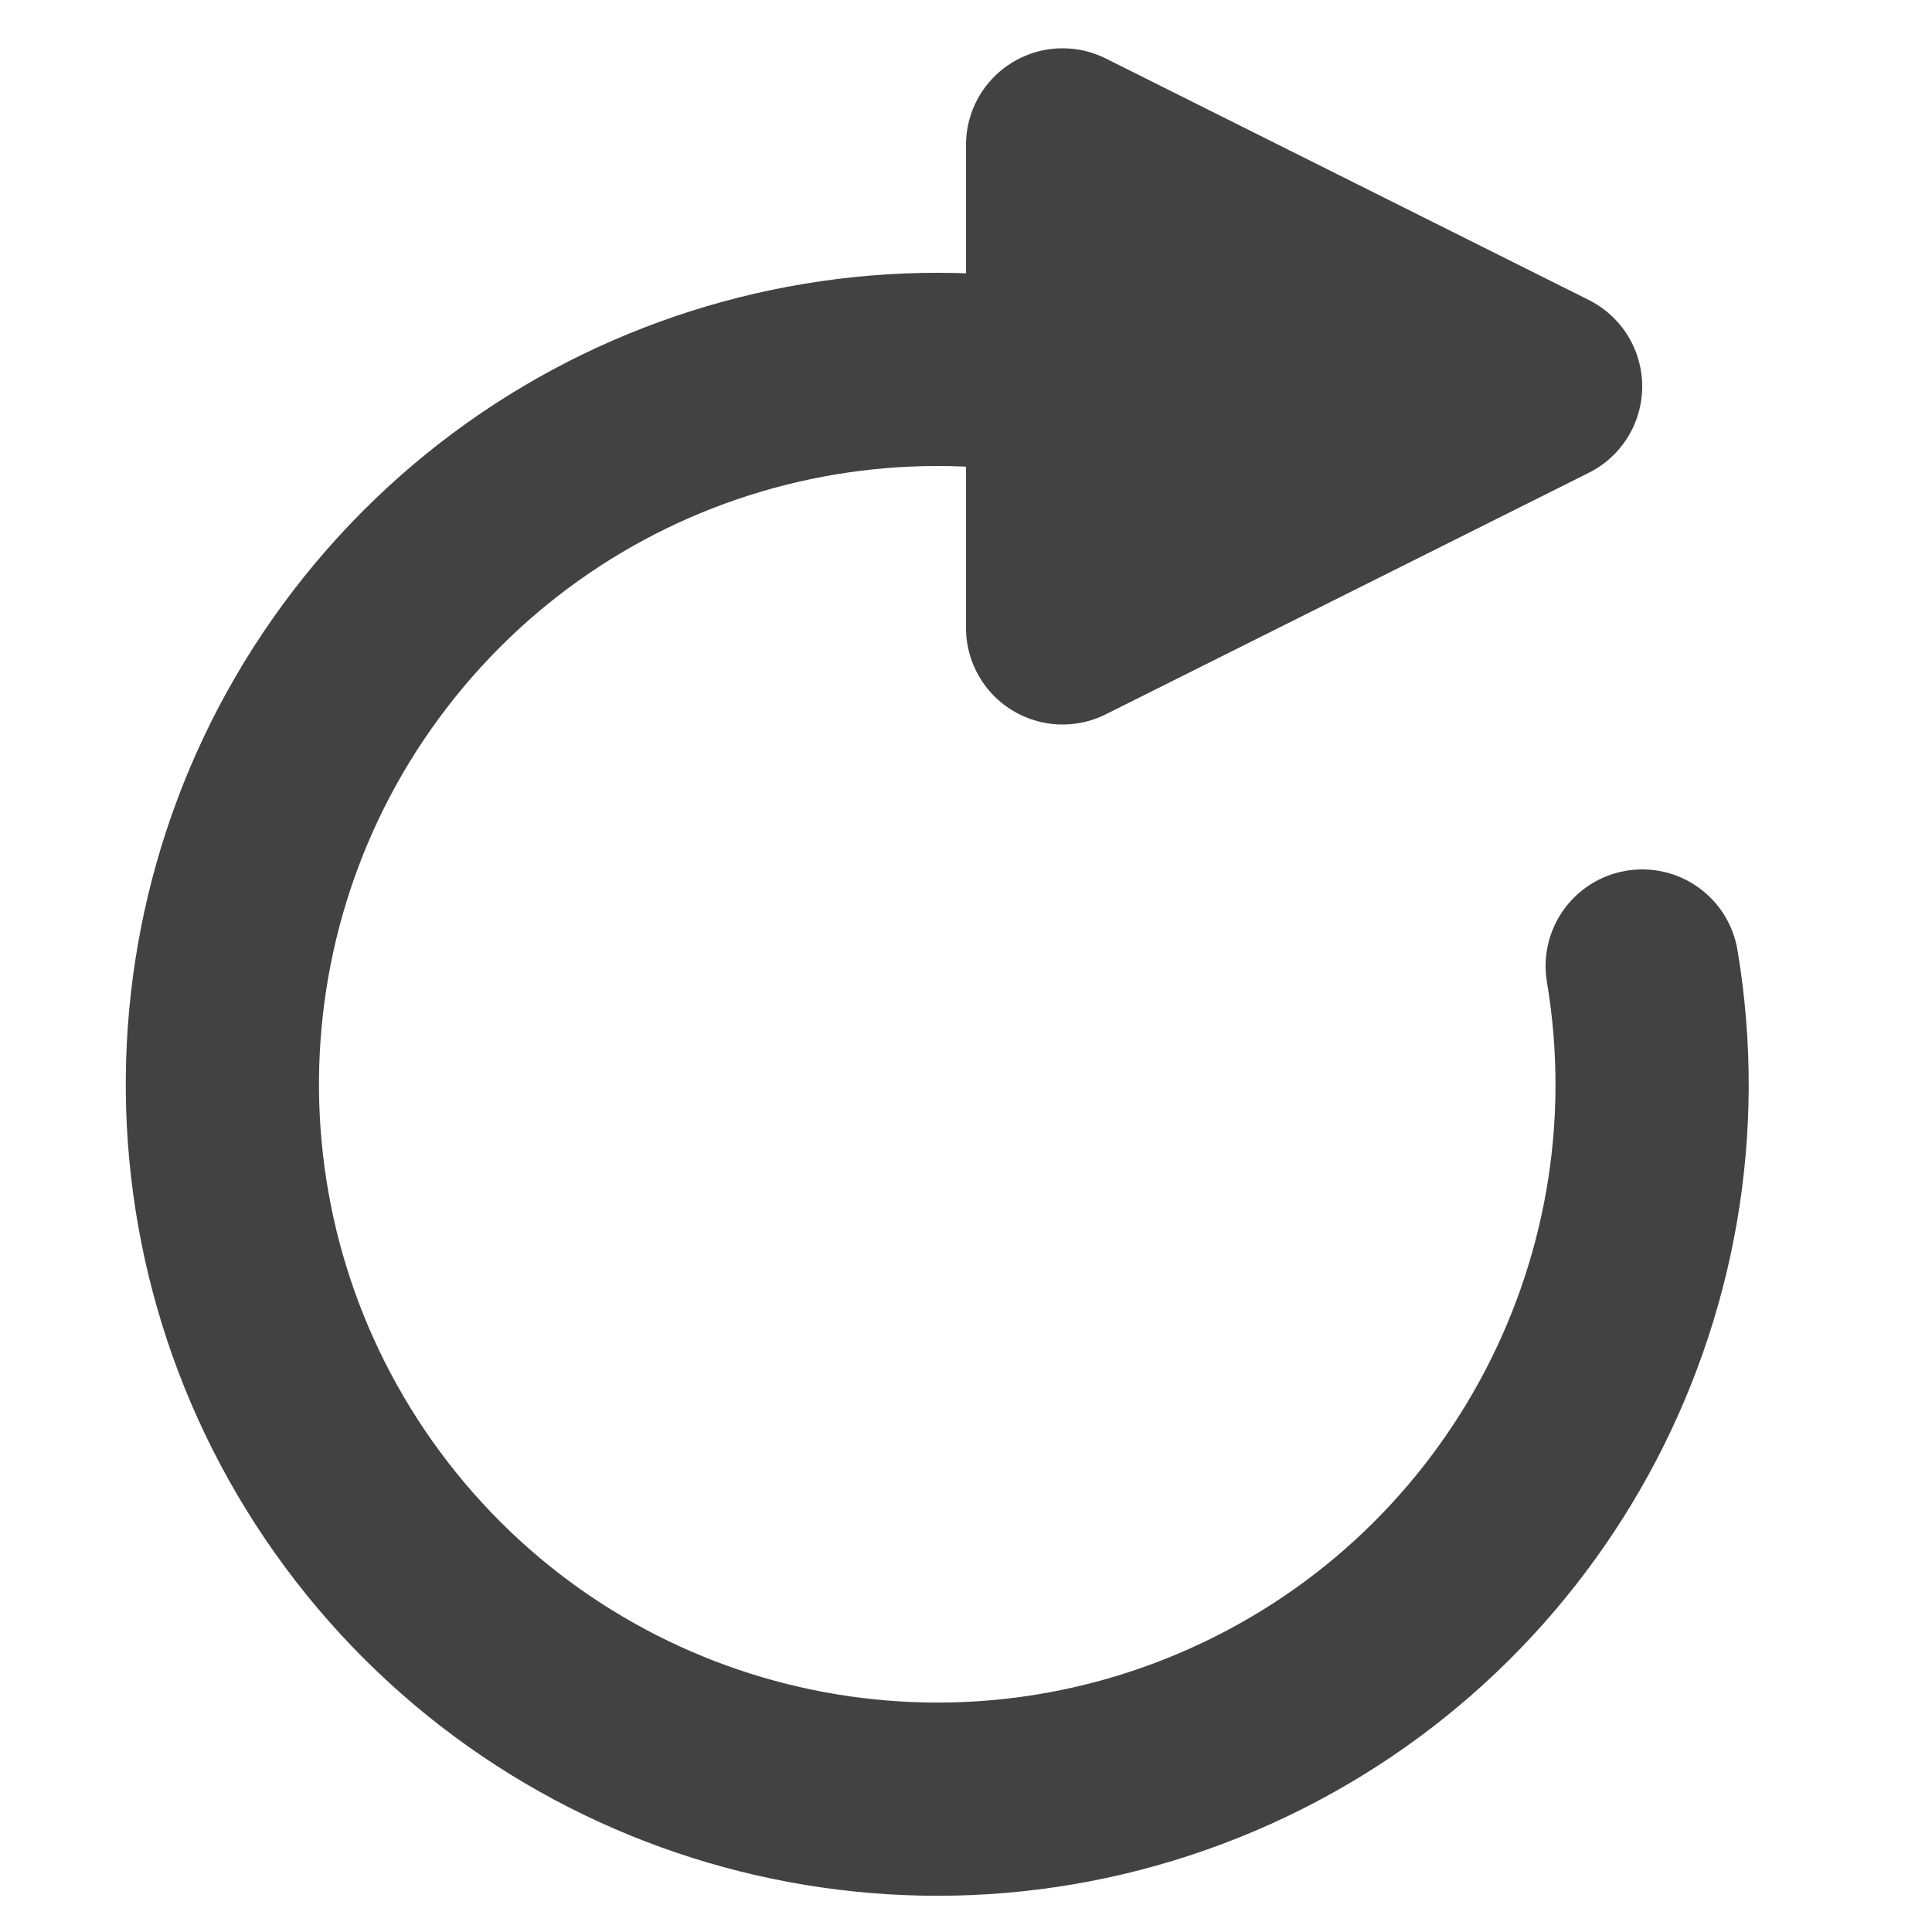
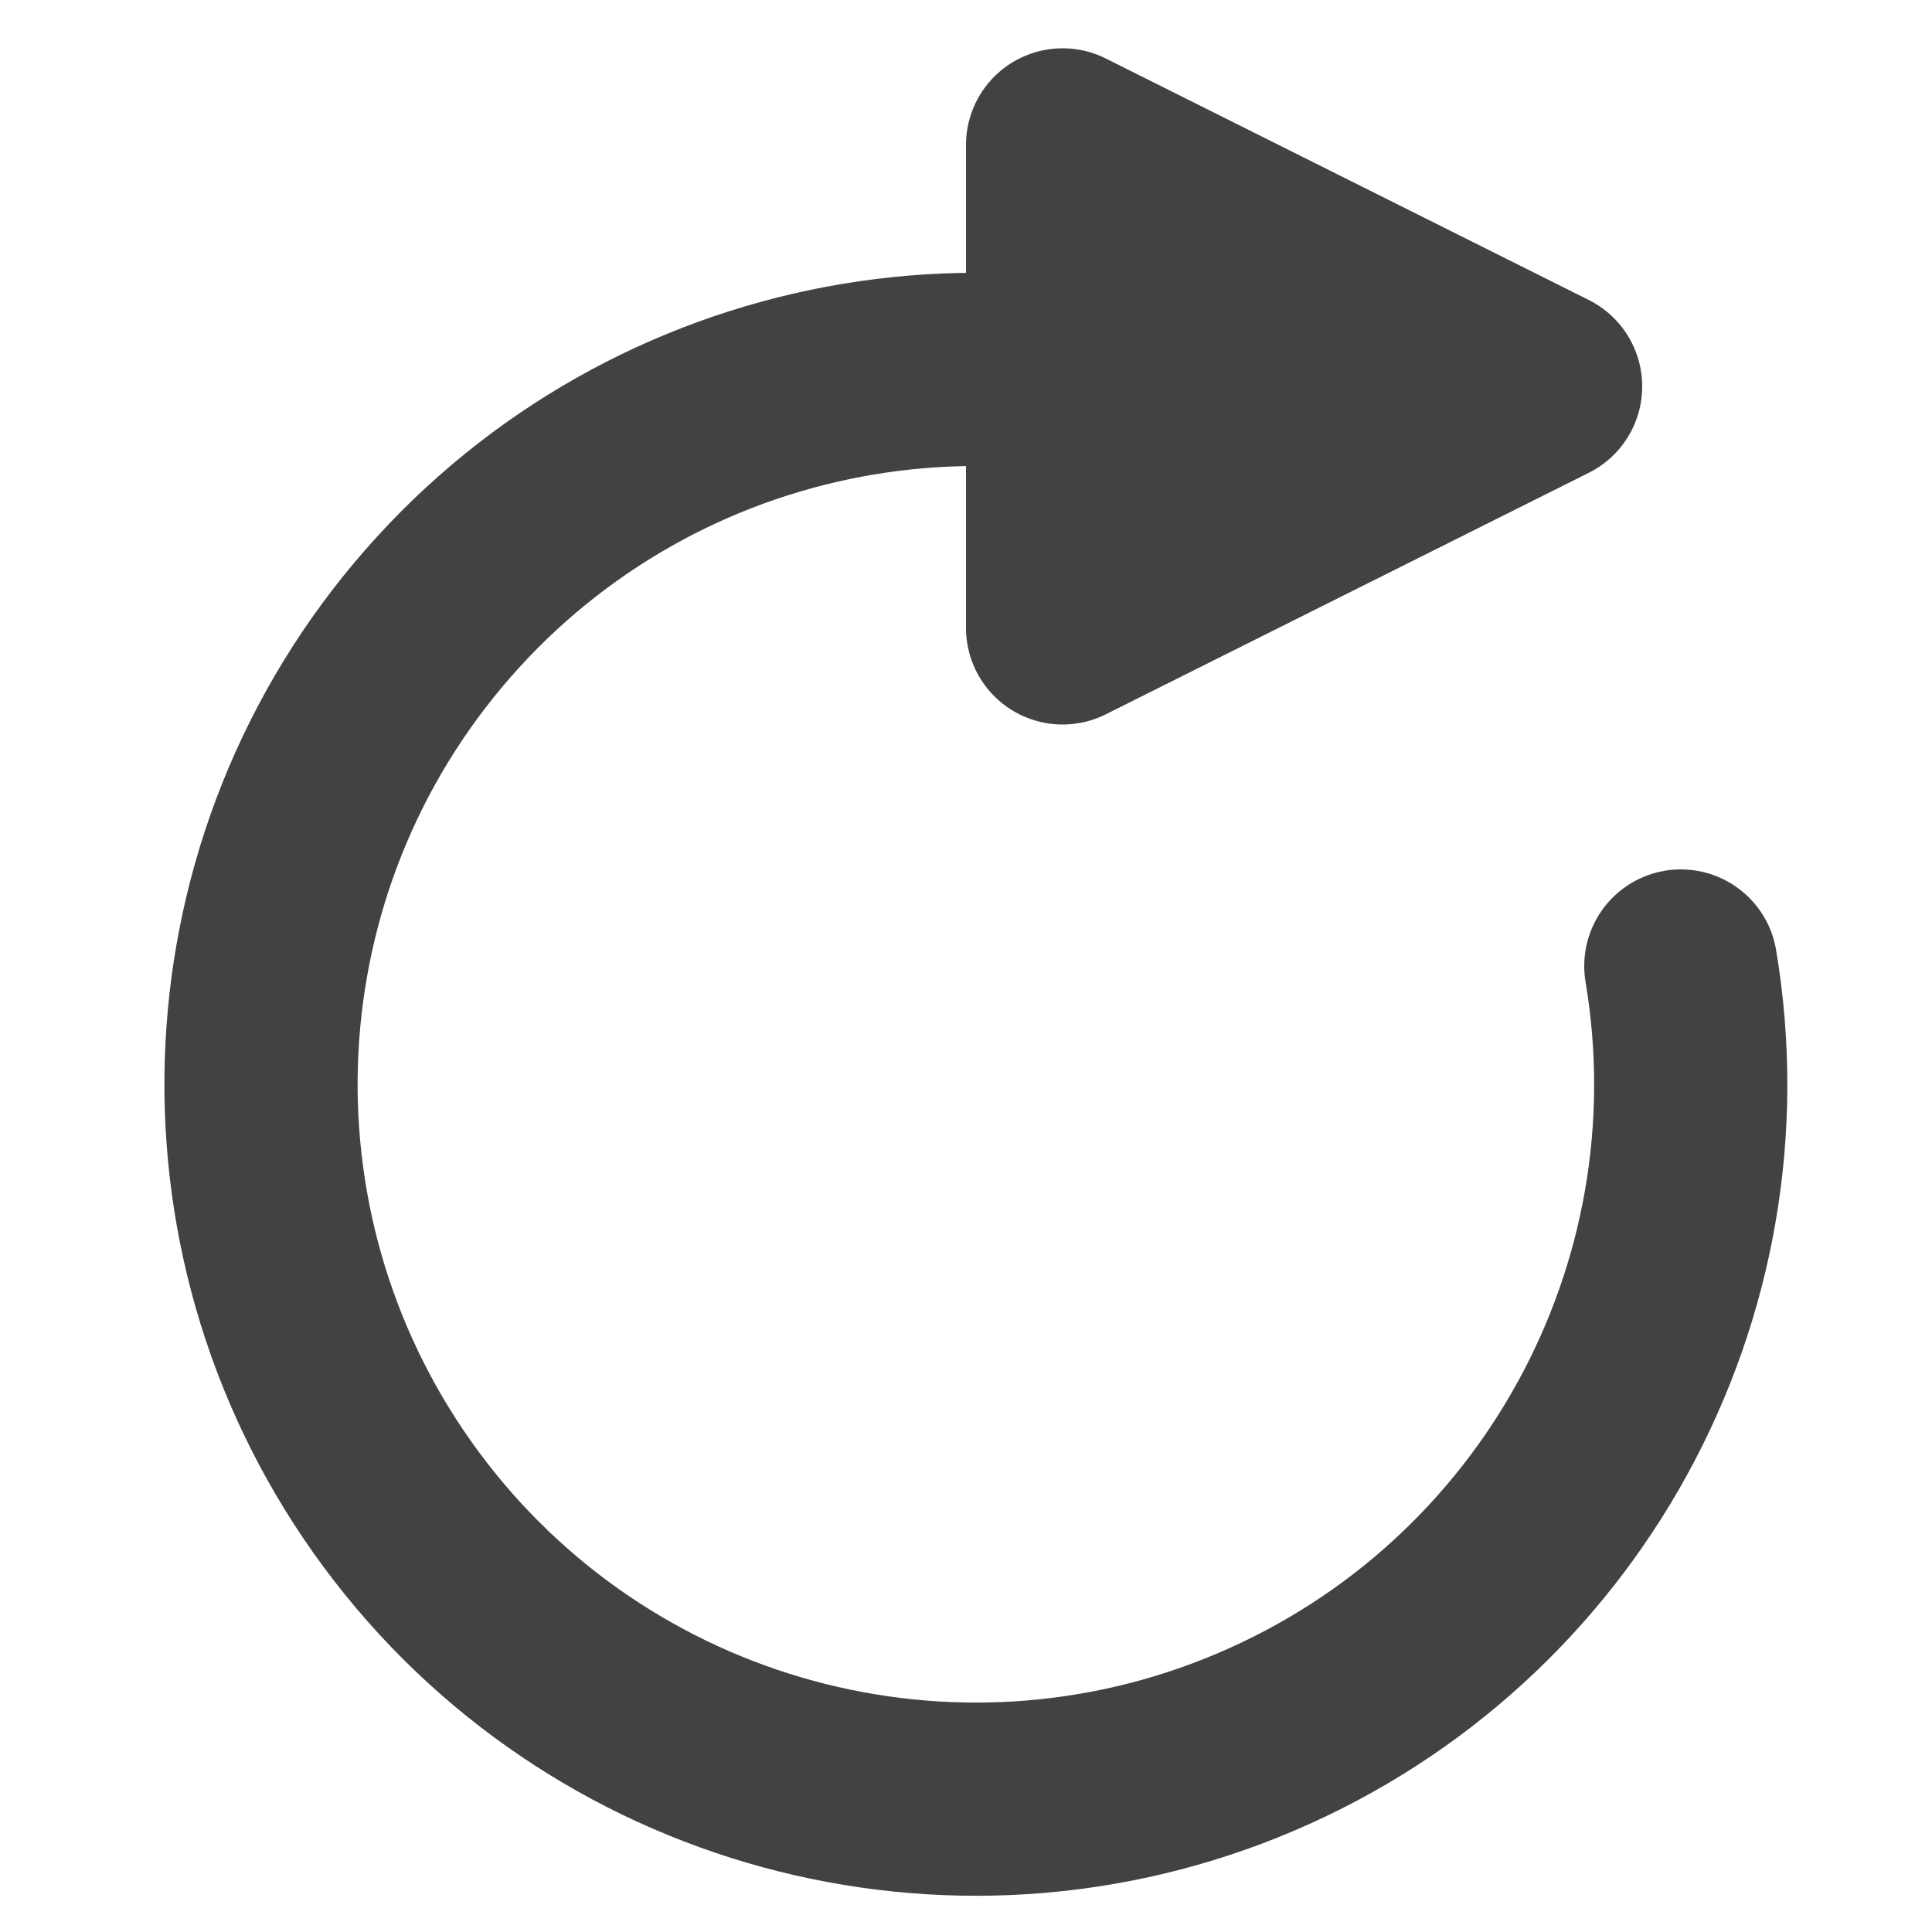
<svg xmlns="http://www.w3.org/2000/svg" version="1.1" baseProfile="full" width="13" height="13" viewBox="0 0 100 100" preserveAspectRatio="xMidYMid meet">
-   <path d="M 85,50 A 37,37 0 1,1 65,23" fill="transparent" stroke="#424242" stroke-width="10" stroke-linecap="round" stroke-linejoin="round" />
+   <path d="M 87,50 A 37,37 0 1,1 67,23" fill="transparent" stroke="#424242" stroke-width="10" stroke-linecap="round" stroke-linejoin="round" />
  <path d="M 80,20 l -25,-12.5 l 0,25 Z" fill="#424242" stroke="#424242" stroke-width="10" stroke-linecap="round" stroke-linejoin="round" />
</svg>
